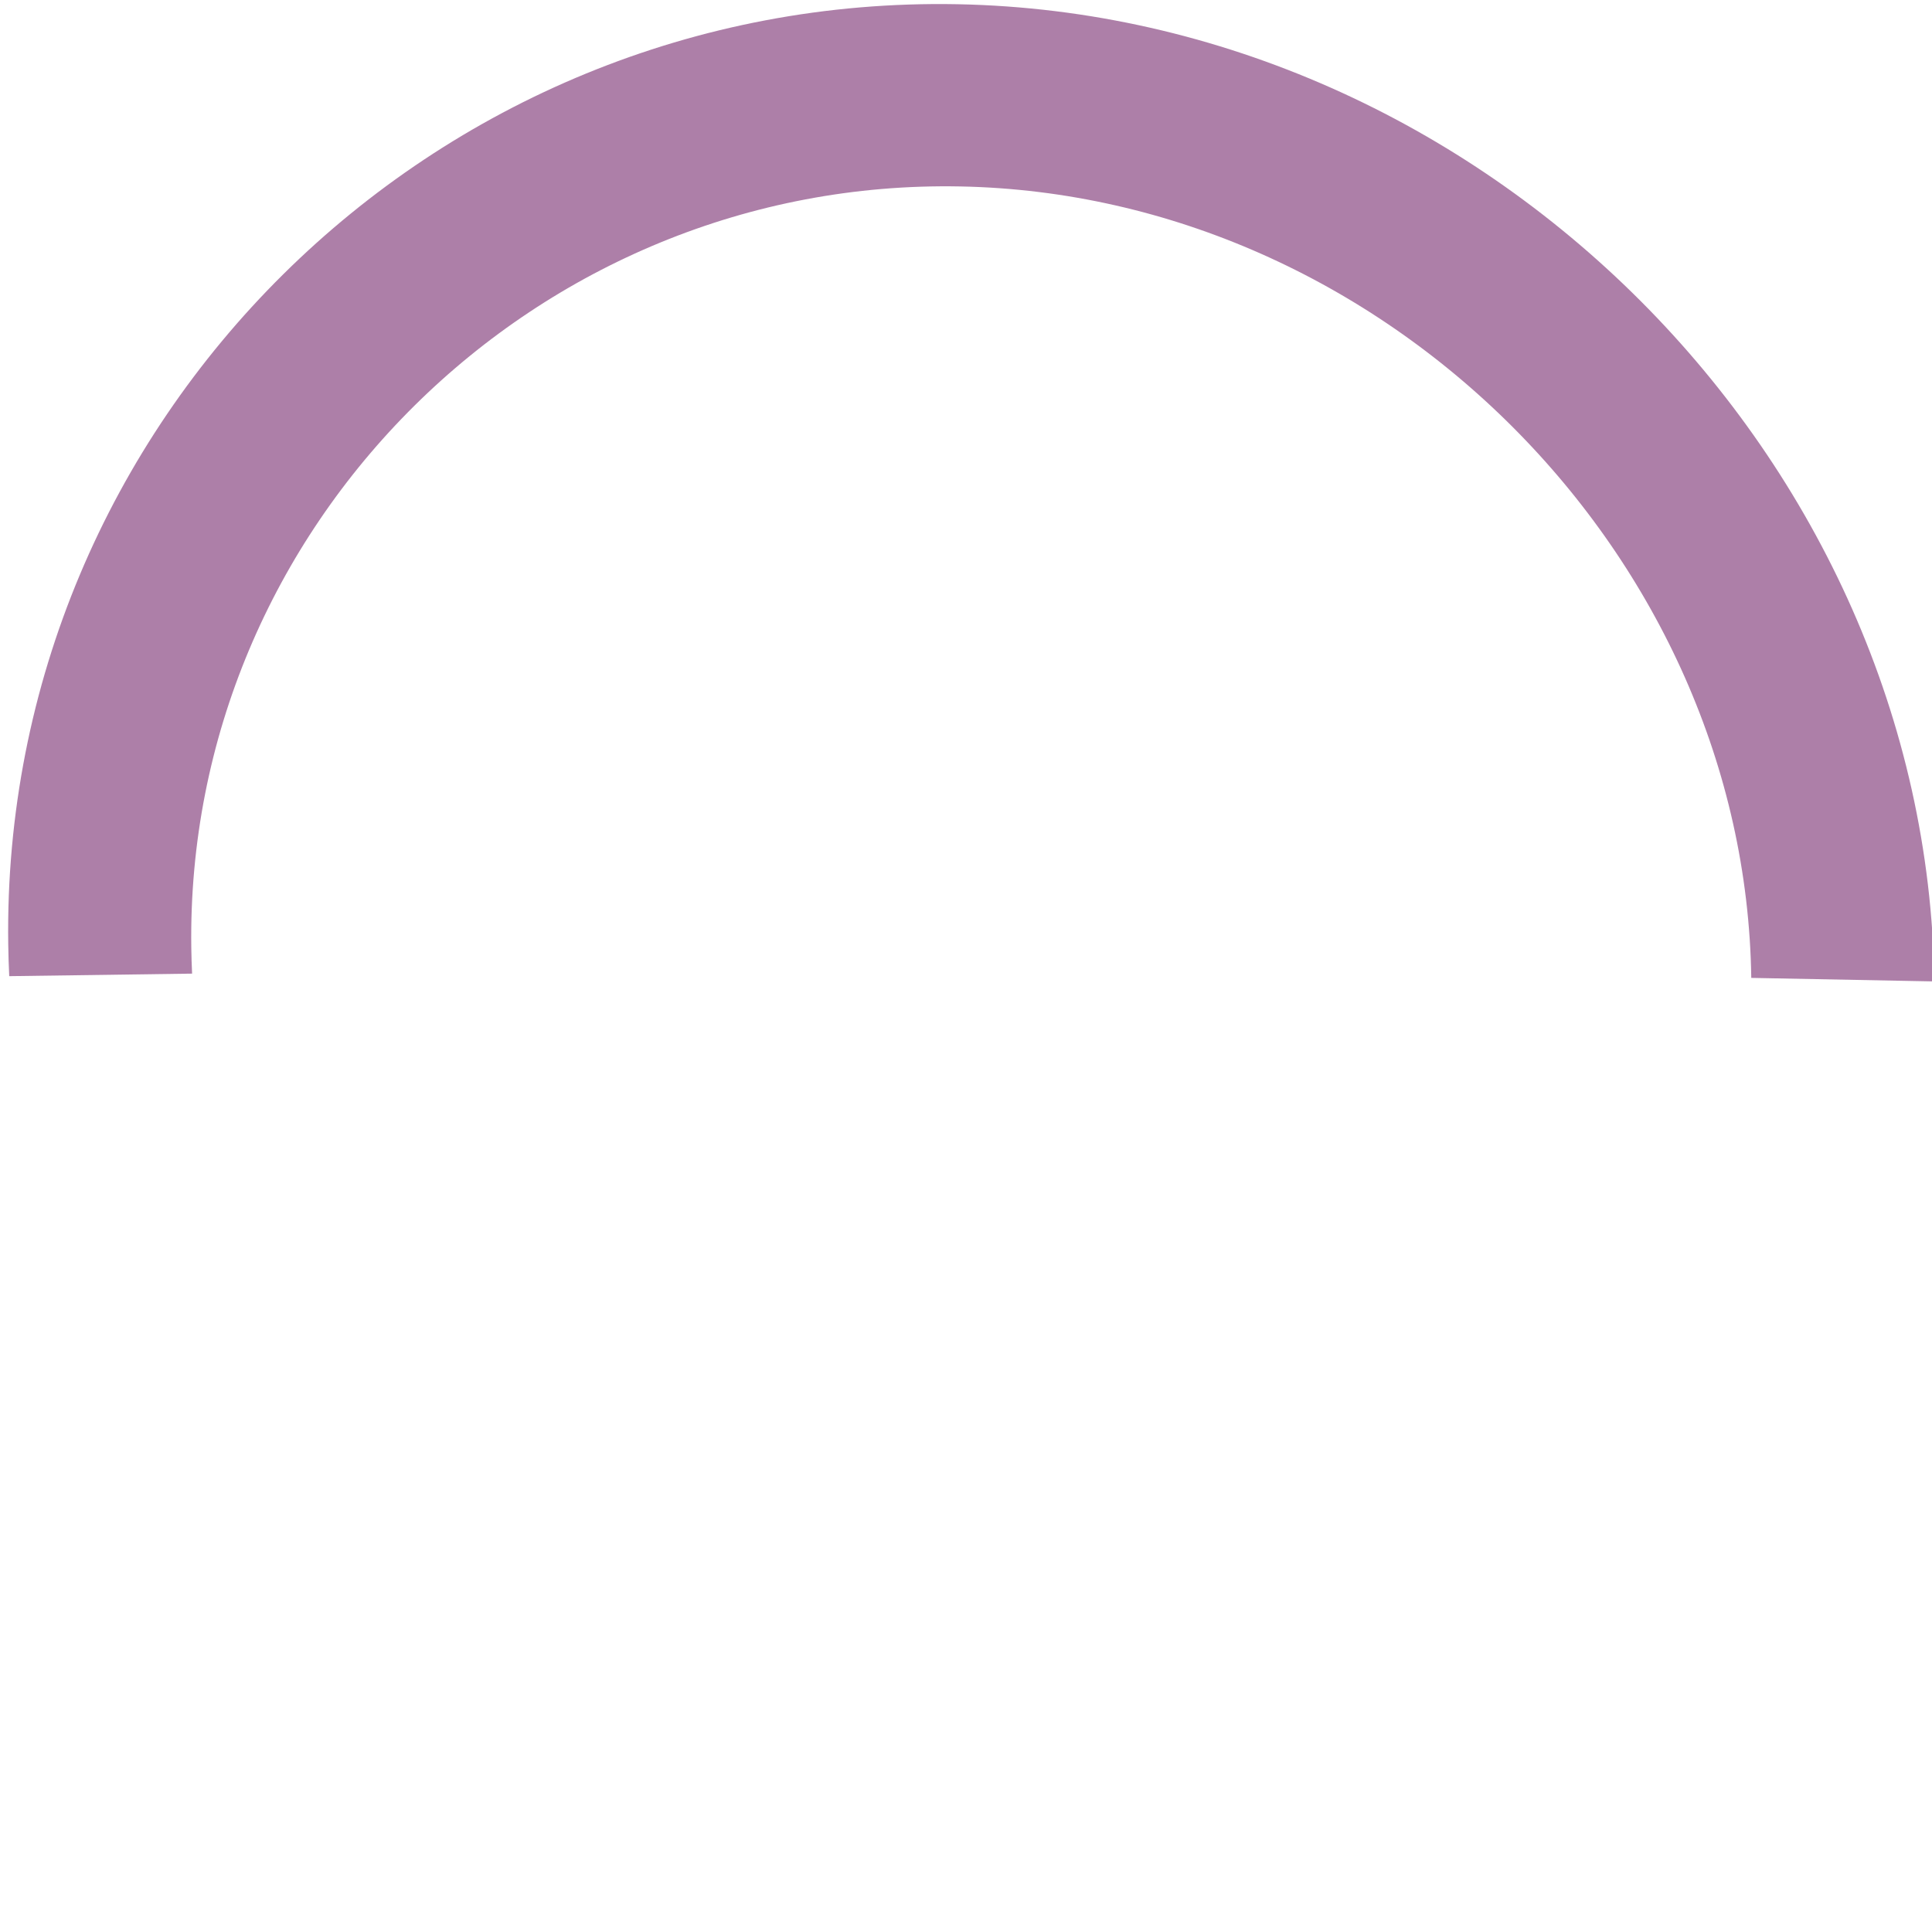
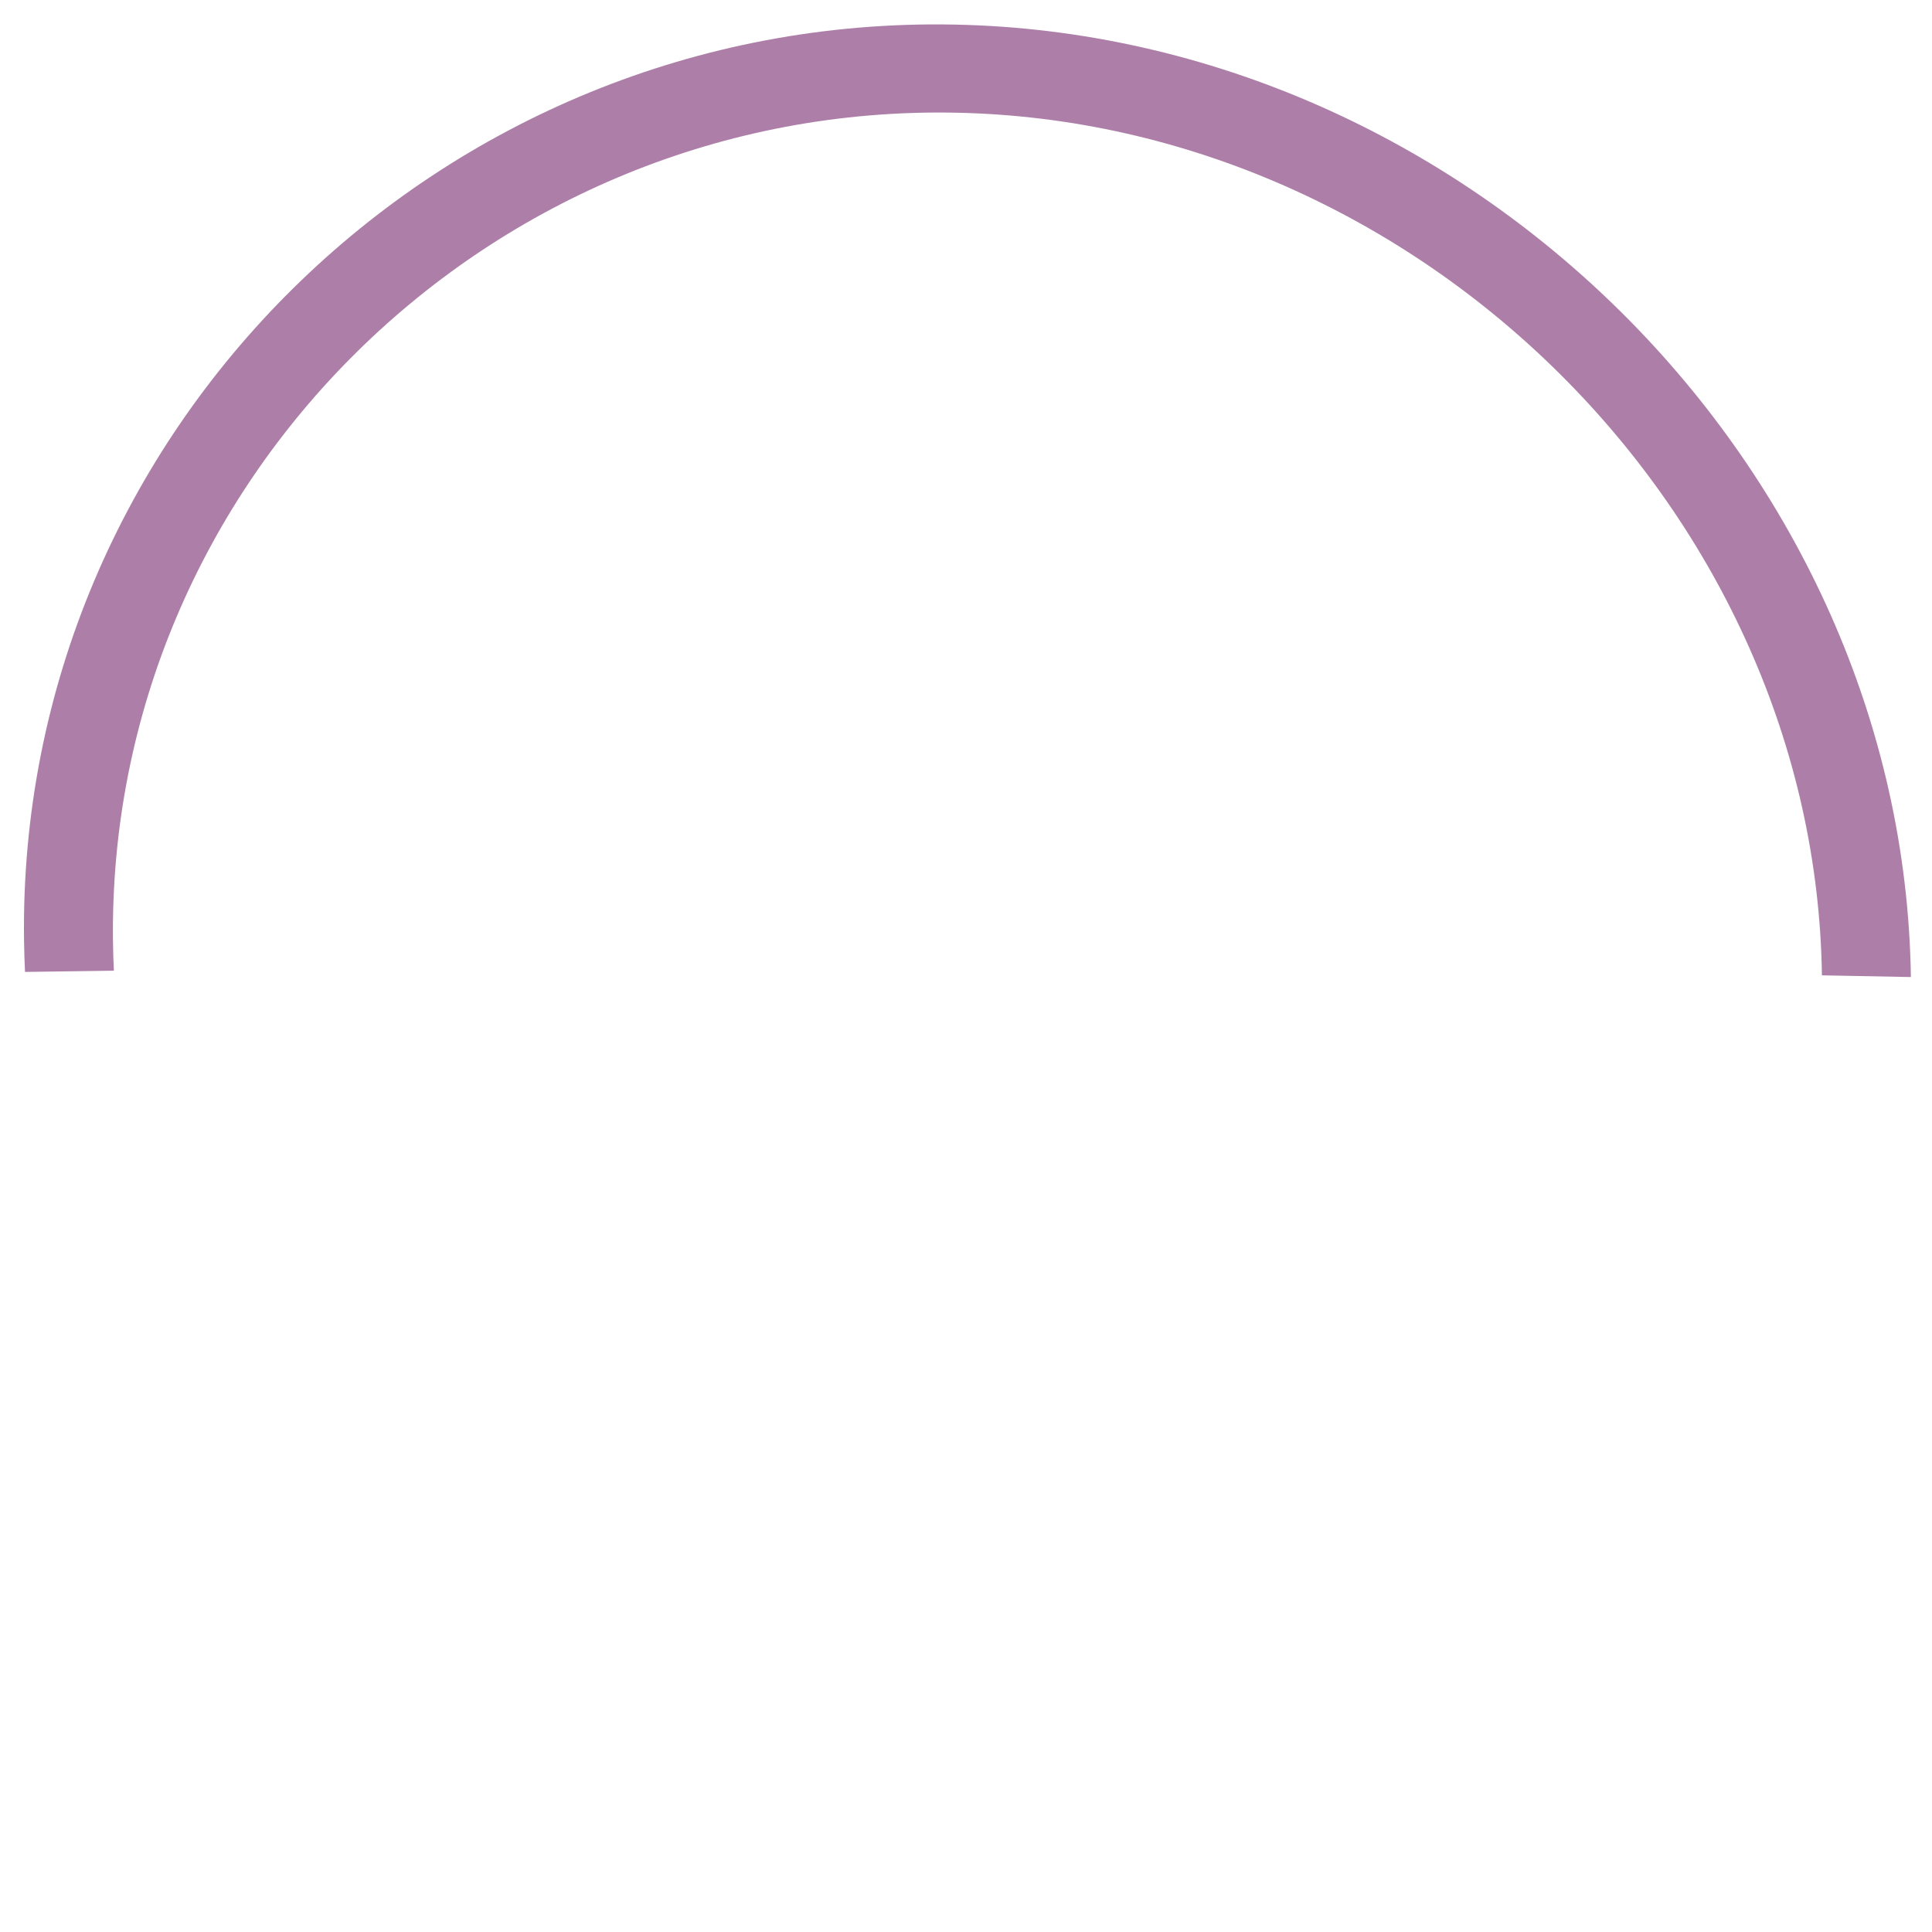
<svg xmlns="http://www.w3.org/2000/svg" width="30" height="30" id="svg2986" version="1.1">
  <defs id="defs2988" />
  <g id="root" transform="">
    <g id="layer1" transform="translate(-126.1349,-254.7165)">
-       <path style="fill:#000000;fill-opacity:0;stroke:#ad7fa8;stroke-width:68.459;stroke-linecap:butt;stroke-linejoin:miter;stroke-miterlimit:4;stroke-opacity:1;stroke-dasharray:none" id="path2998" d="M 442.243,426.365 C 285.203,343.542 223.175,143.074 305.997,-13.966 388.82,-171.006 589.288,-233.035 746.328,-150.212 c 3.198,1.687 6.368,3.427 9.508,5.219" transform="matrix(-0.01884899,0.03618379,0.03700112,0.01998914,147.3096,245.4039)" />
+       <path style="fill:#000000;fill-opacity:0;stroke:#ad7fa8;stroke-width:32.255;stroke-linecap:butt;stroke-linejoin:miter;stroke-miterlimit:4;stroke-opacity:1;stroke-dasharray:none" id="path2998" d="M 442.243,426.365 C 285.203,343.542 223.175,143.074 305.997,-13.966 388.82,-171.006 589.288,-233.035 746.328,-150.212 c 3.198,1.687 6.368,3.427 9.508,5.219" transform="matrix(-0.01944208,0.03713464,0.03816535,0.02051441,147.442,244.7056)" />
    </g>
  </g>
</svg>
